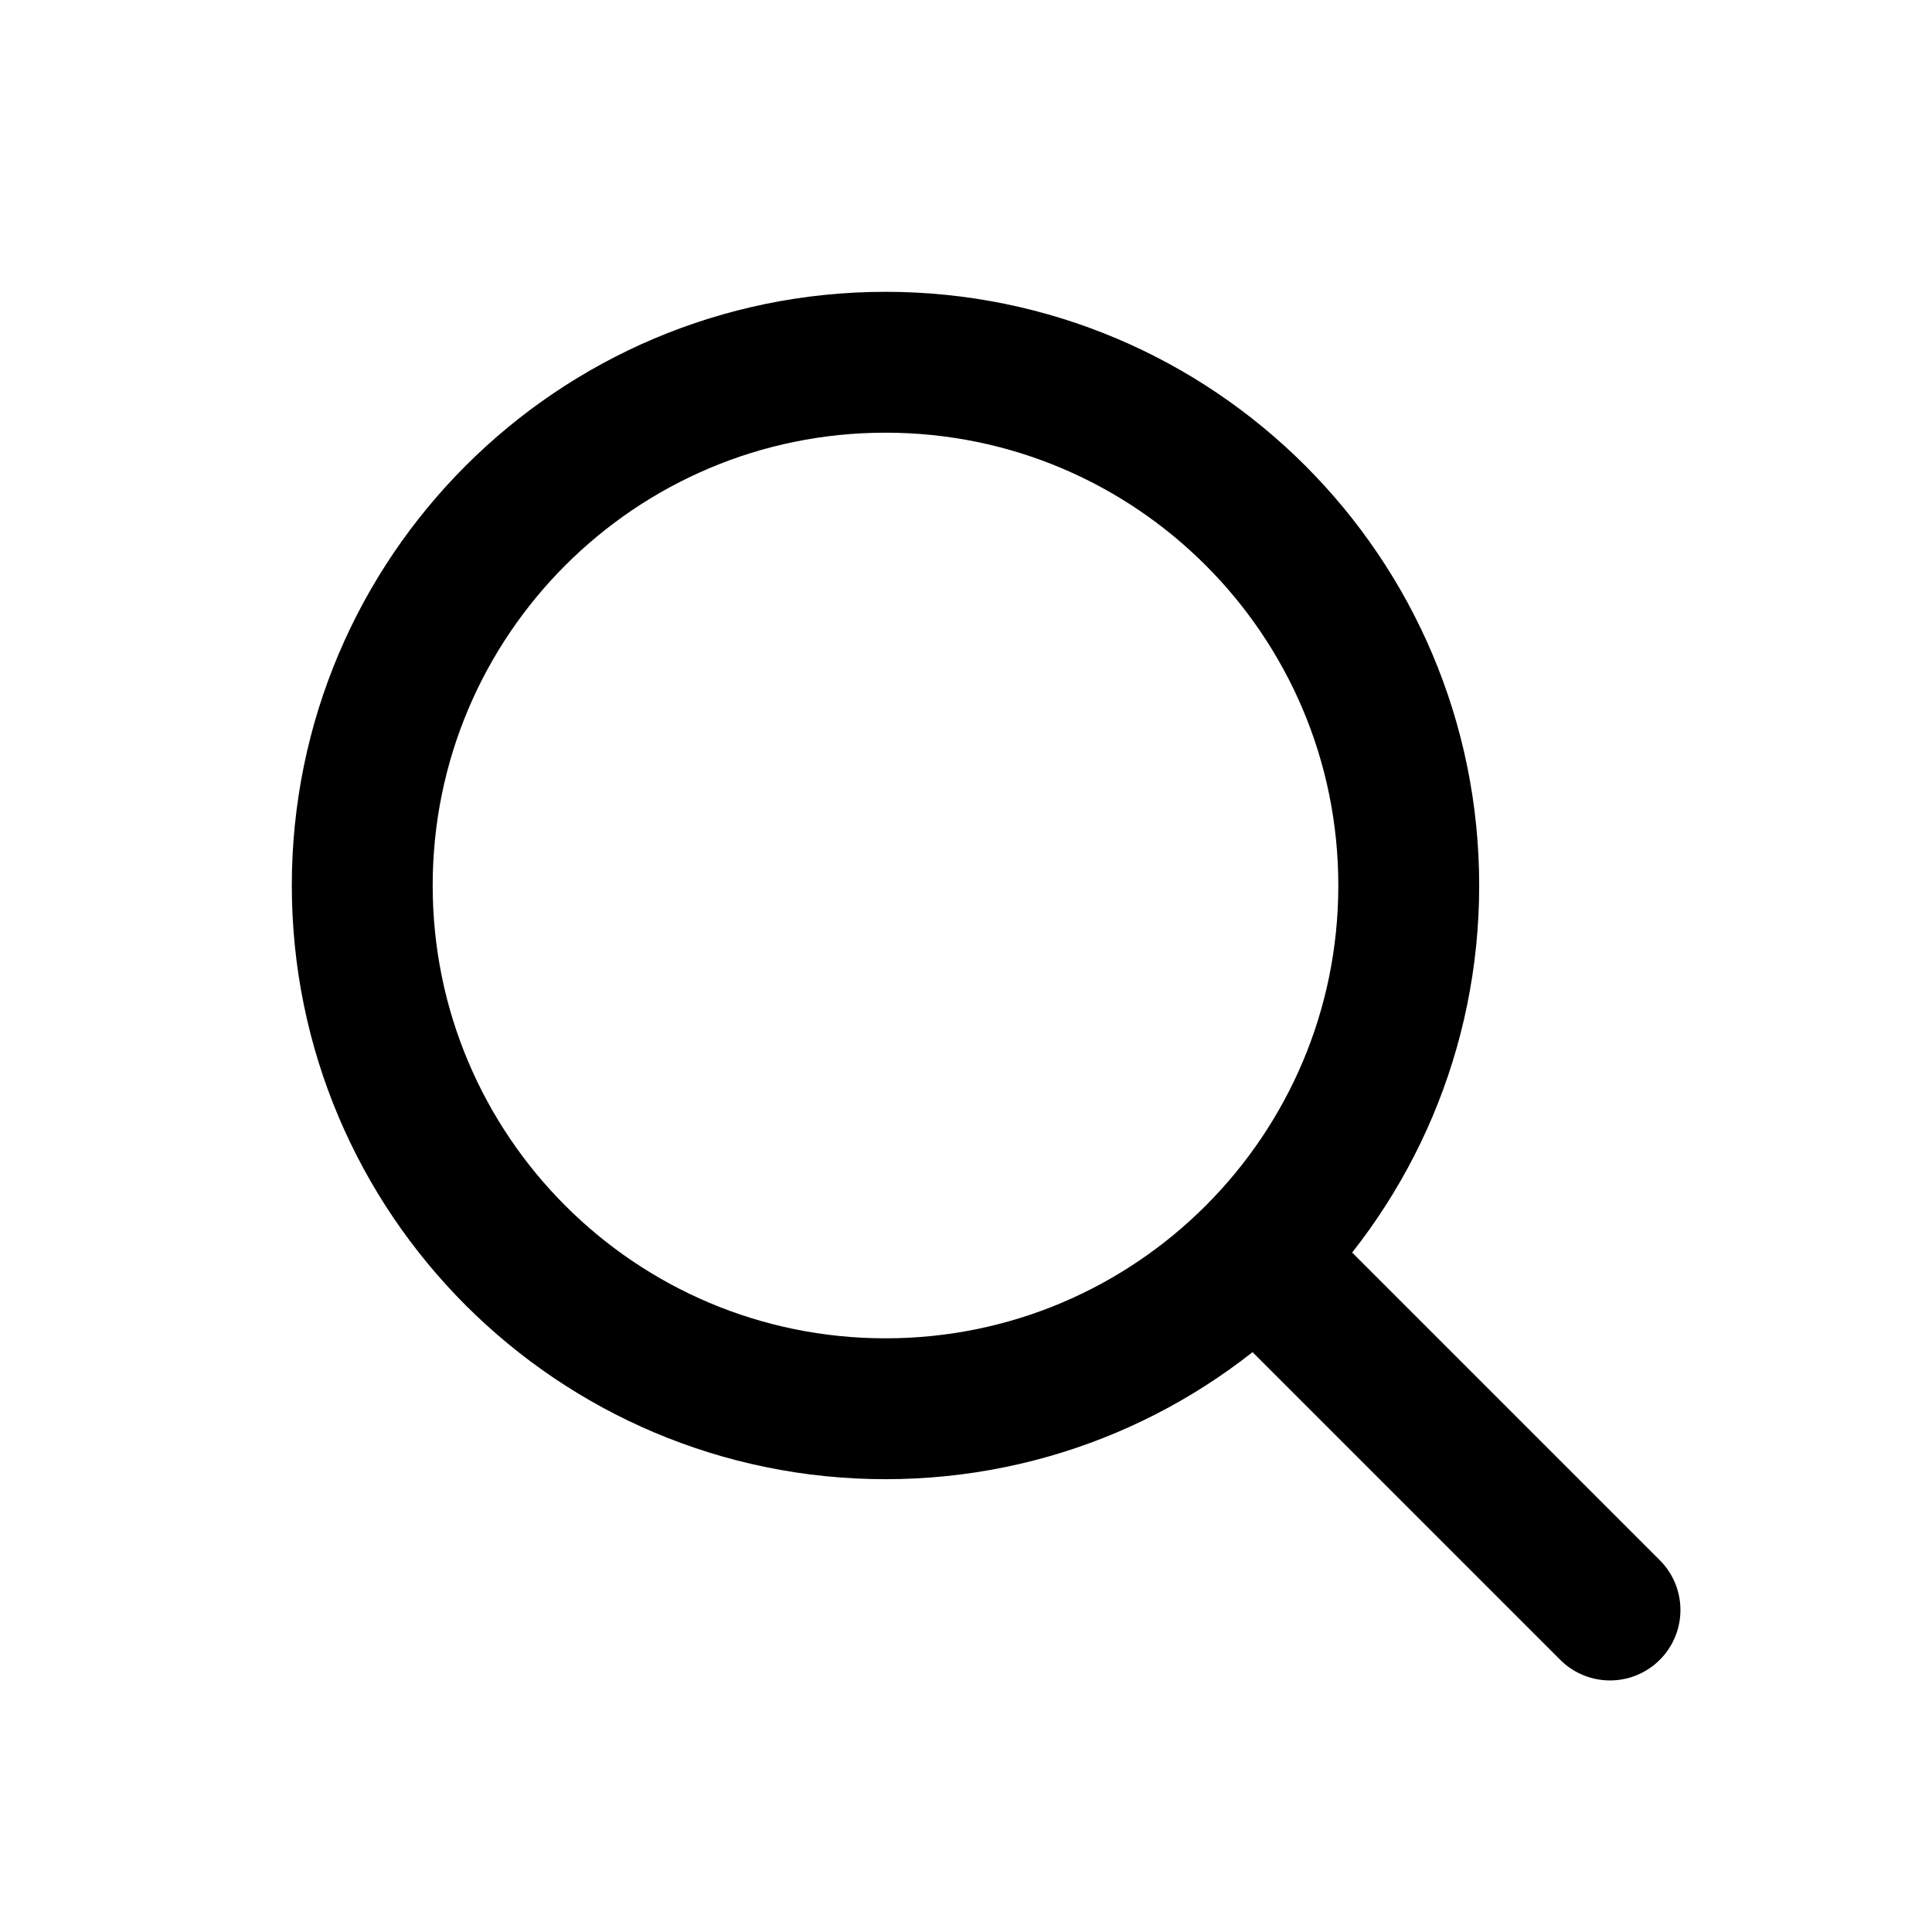
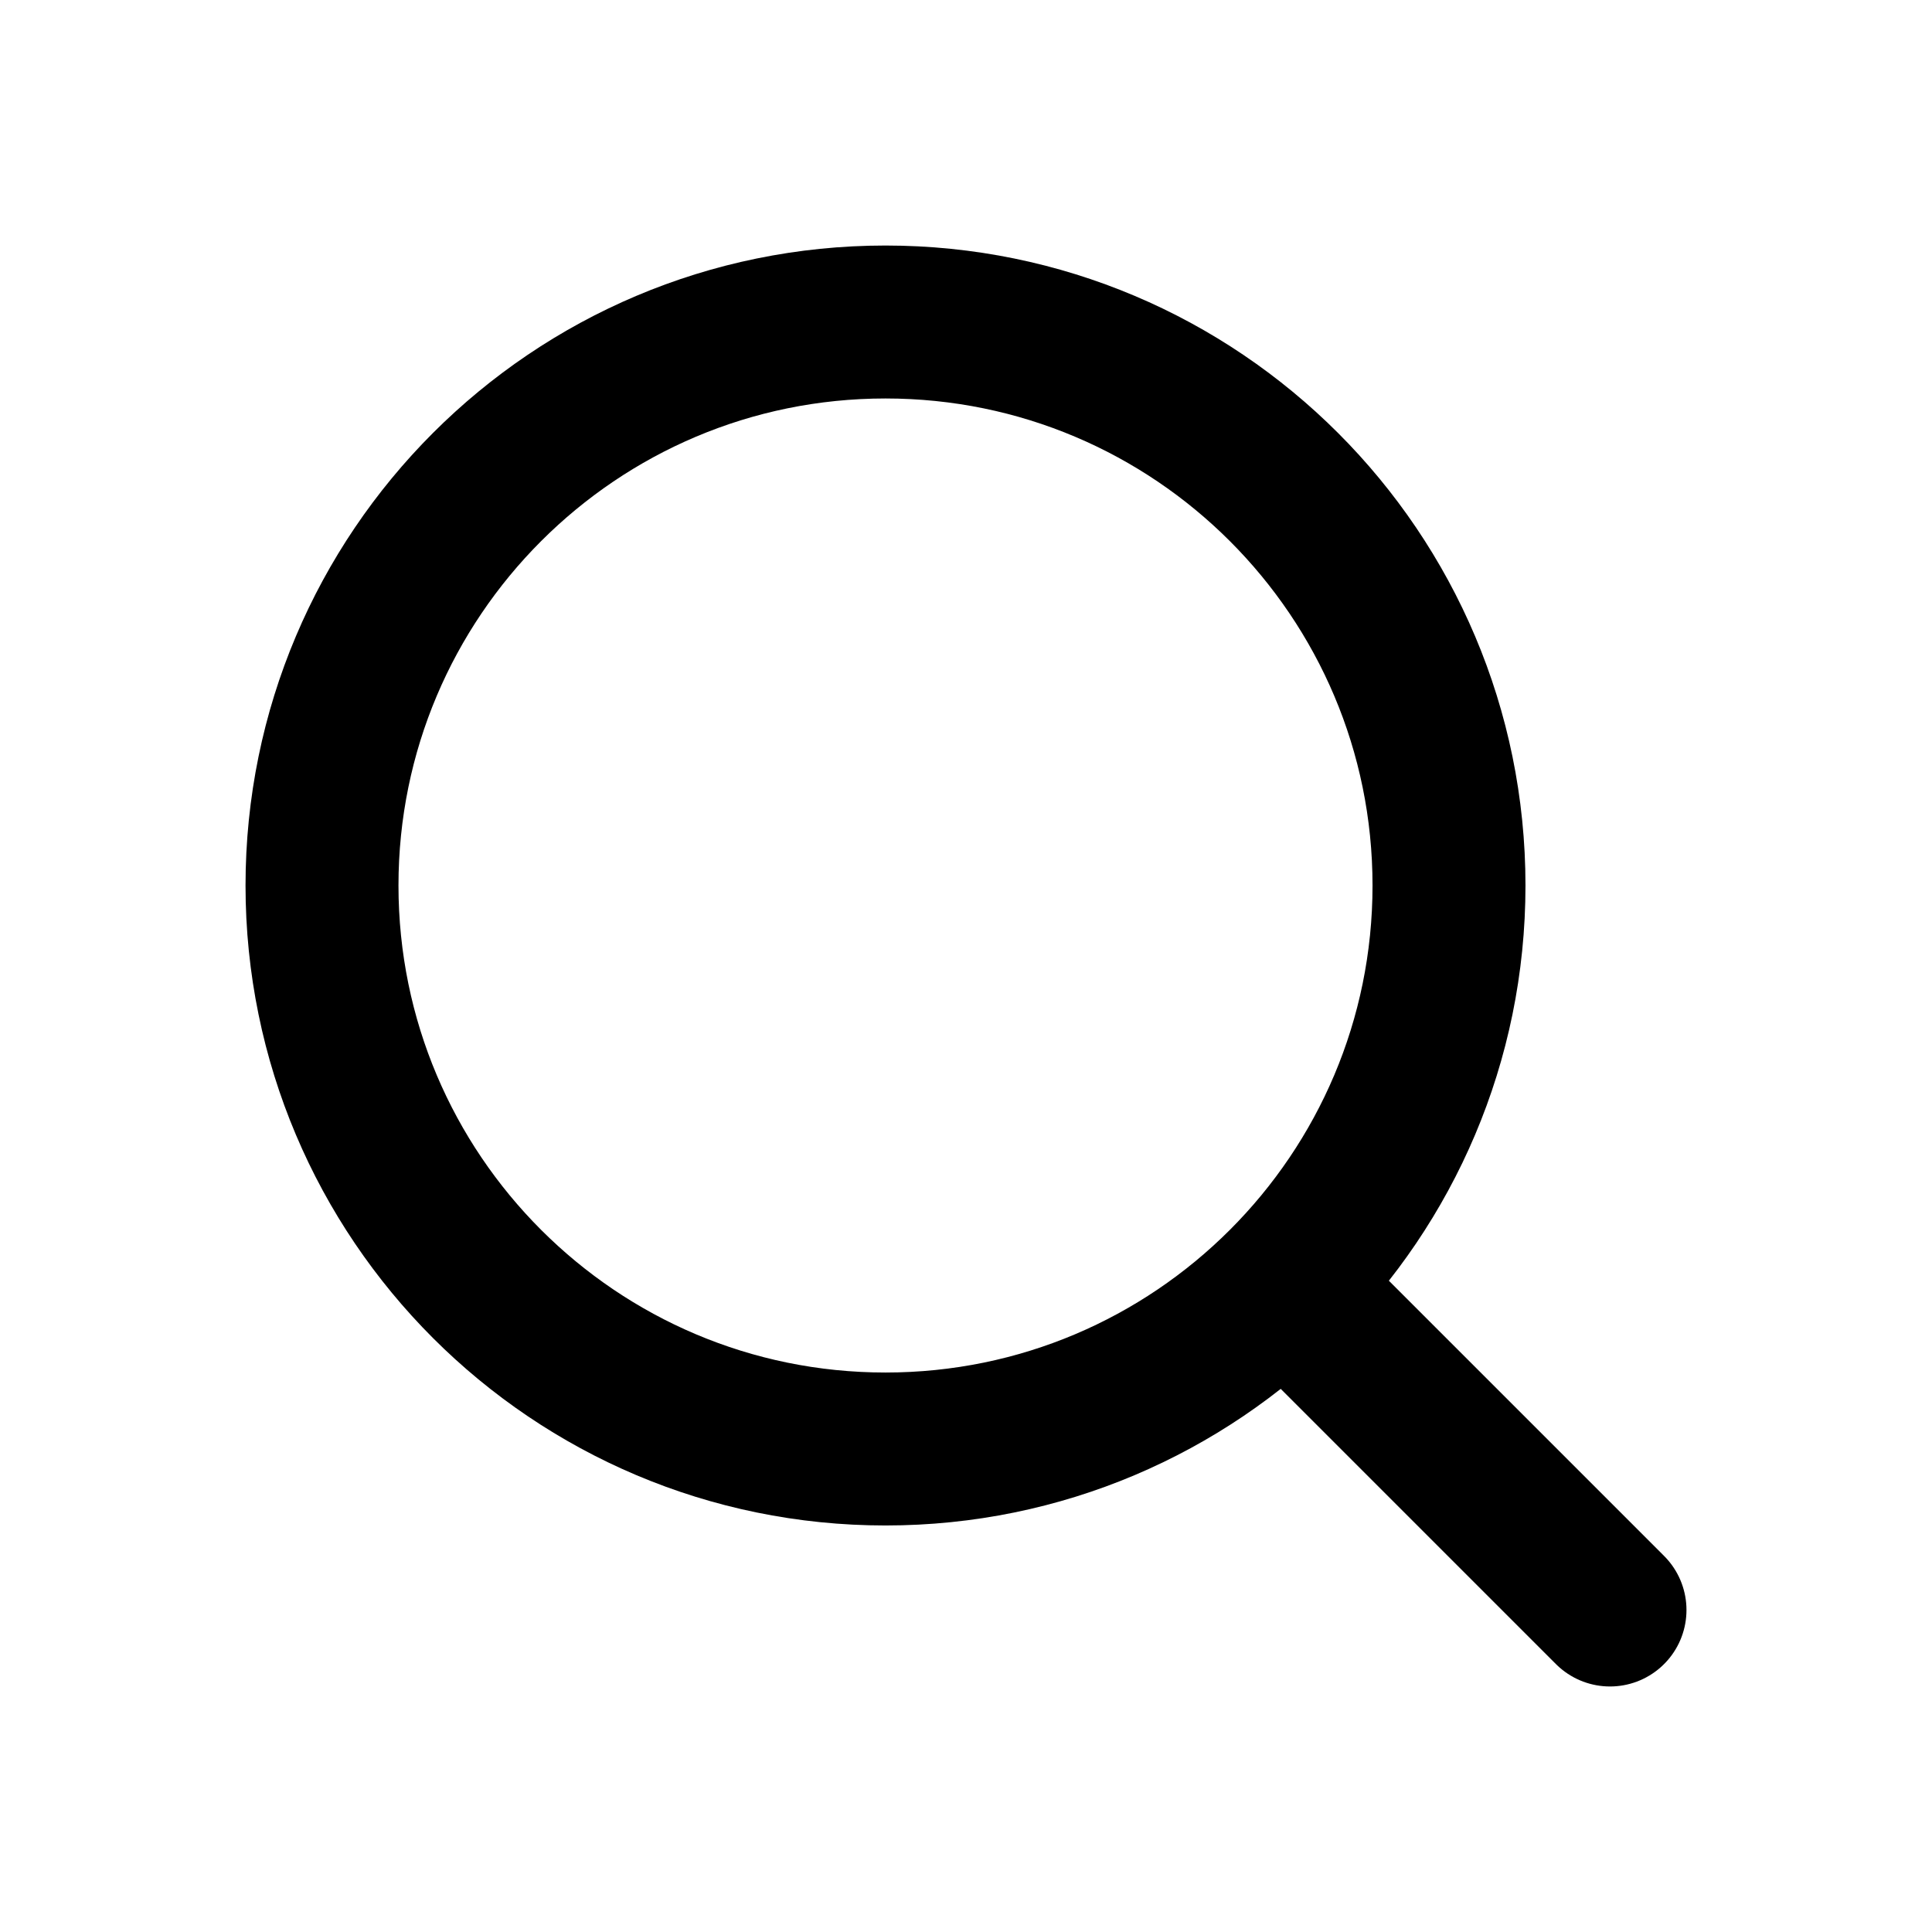
- <svg xmlns="http://www.w3.org/2000/svg" width="24" height="24" viewBox="0 0 24 24" fill="none" stroke="#000" stroke-width="1.75" stroke-linecap="round" stroke-linejoin="round">
-   <circle cx="11" cy="11" r="6.5" />
-   <path d="M20 20l-4.2-4.2" />
+ <svg xmlns="http://www.w3.org/2000/svg" width="24" height="24" viewBox="0 0 24 24" fill="none" stroke="#000" stroke-width="1.9" stroke-linecap="round" stroke-linejoin="round">
+   <circle cx="11" cy="11" r="7" />
+   <path d="M20 20l-4-4" />
</svg>
